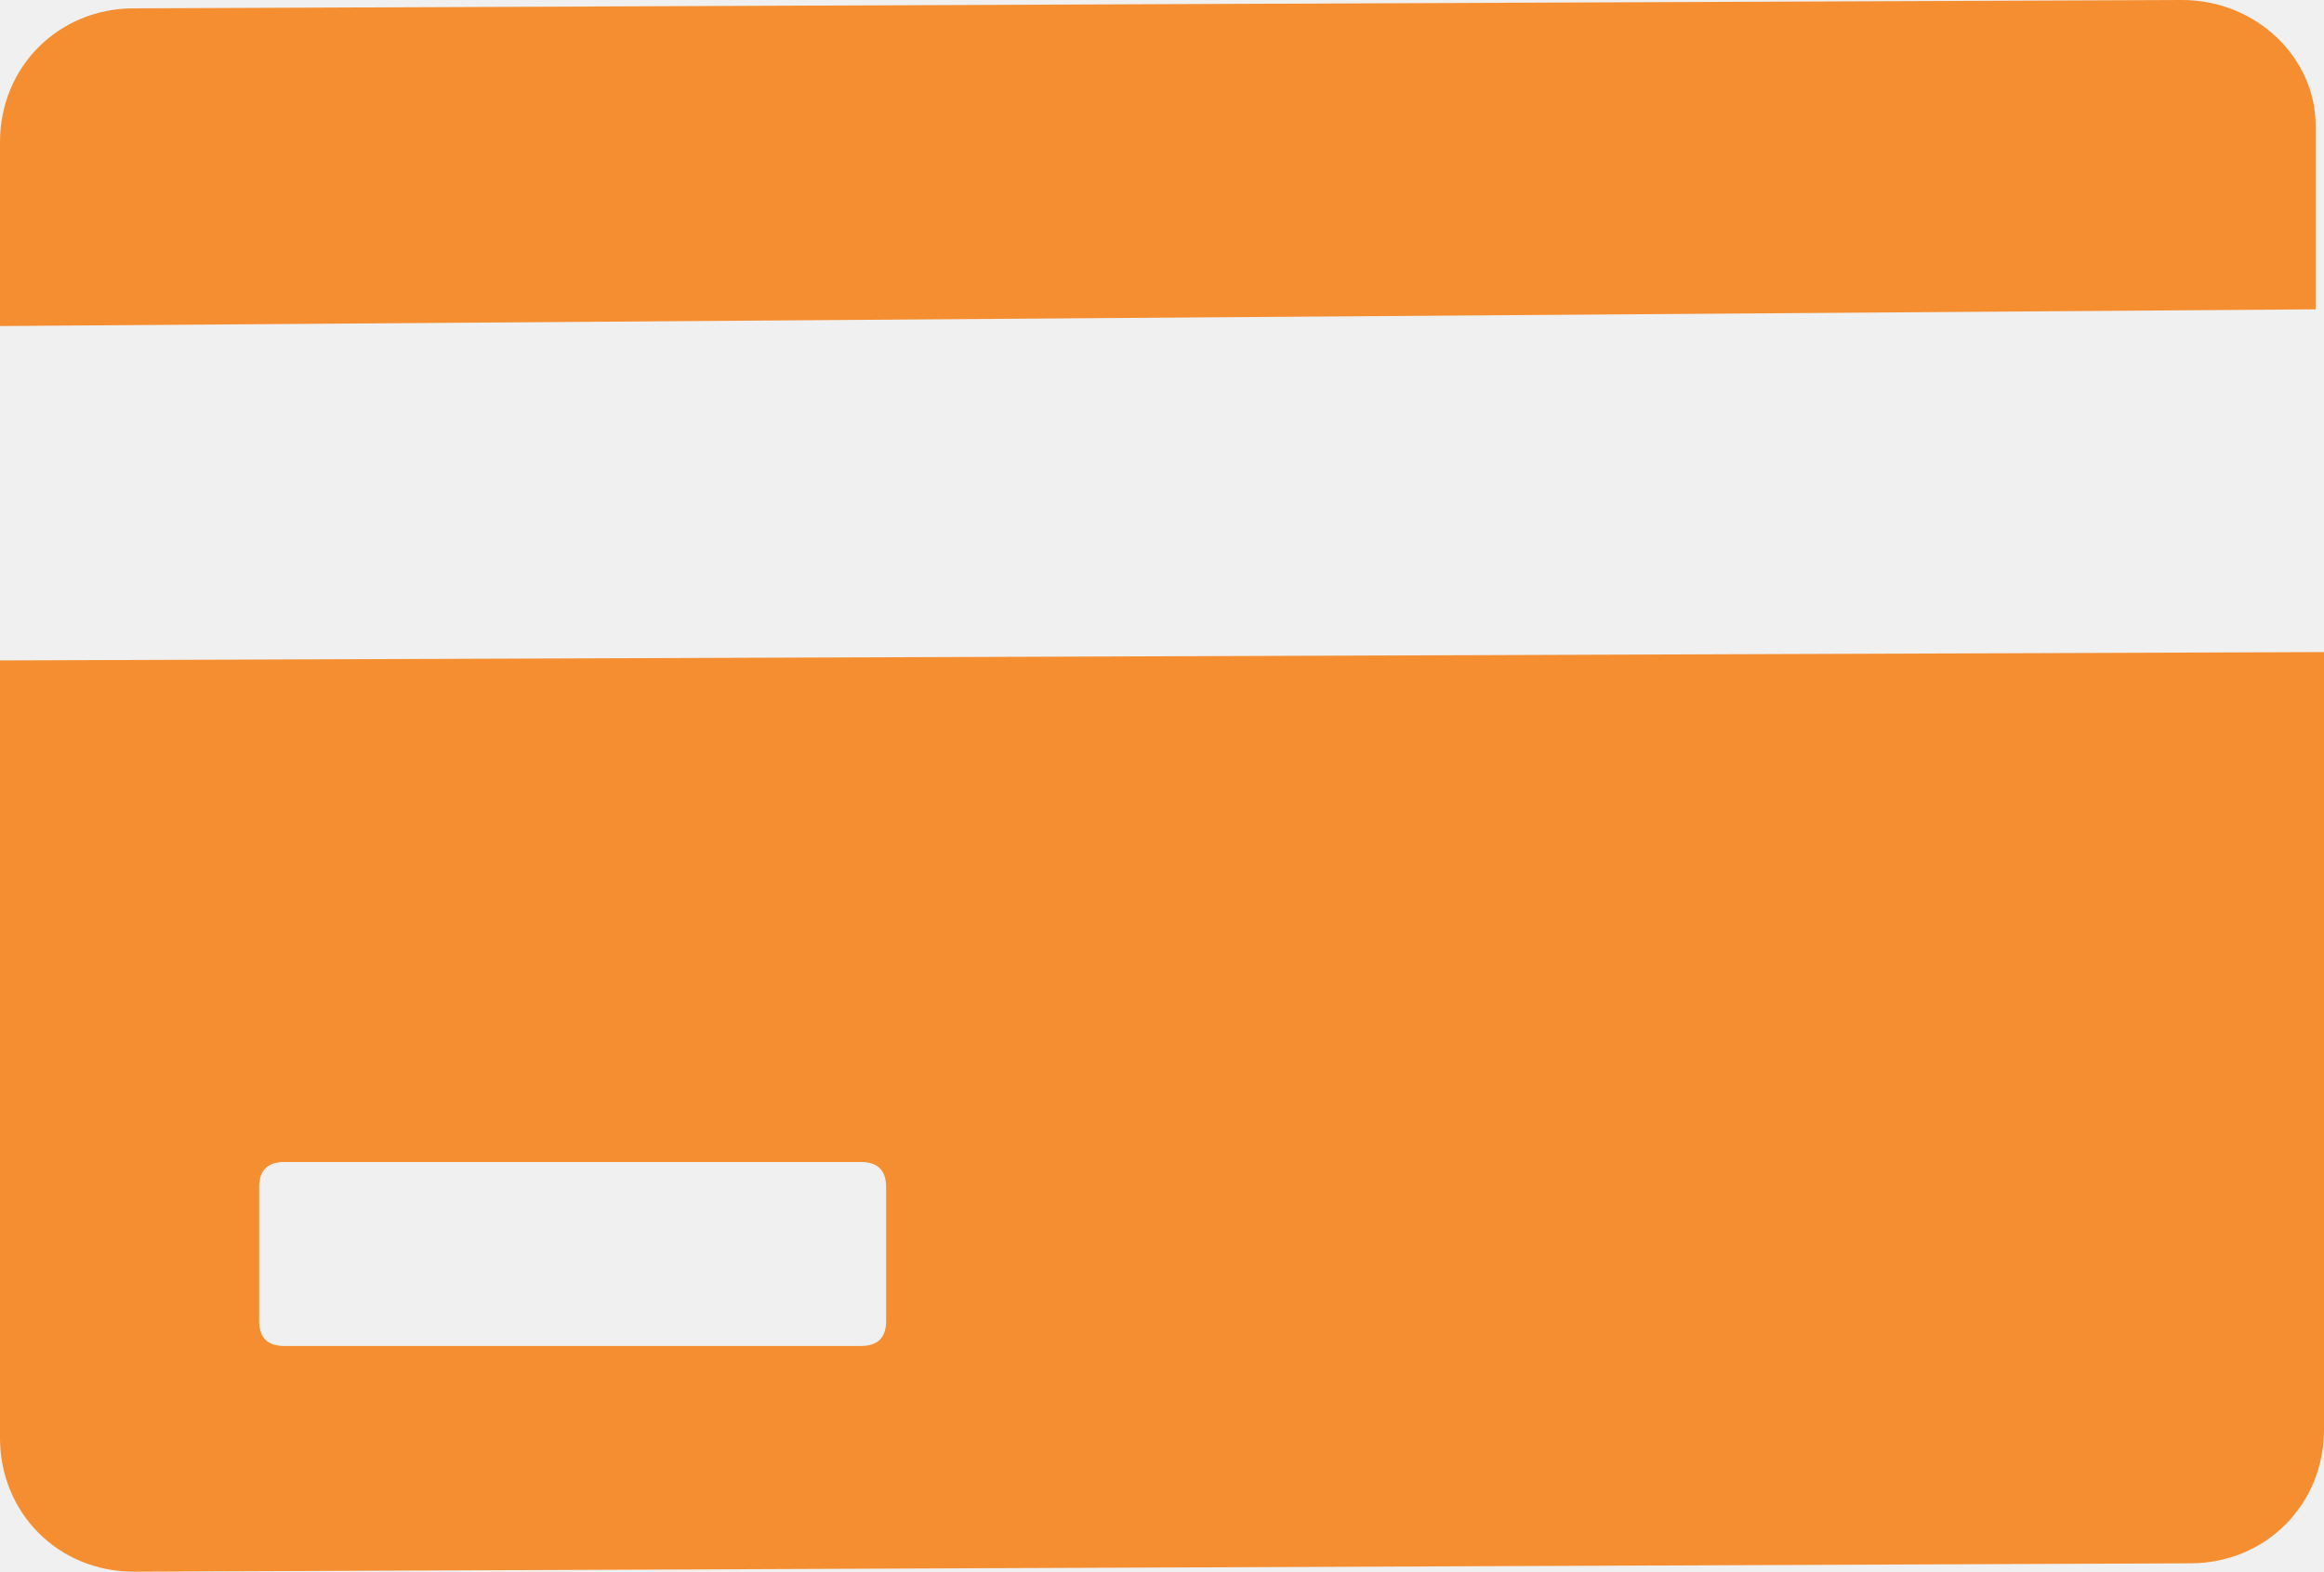
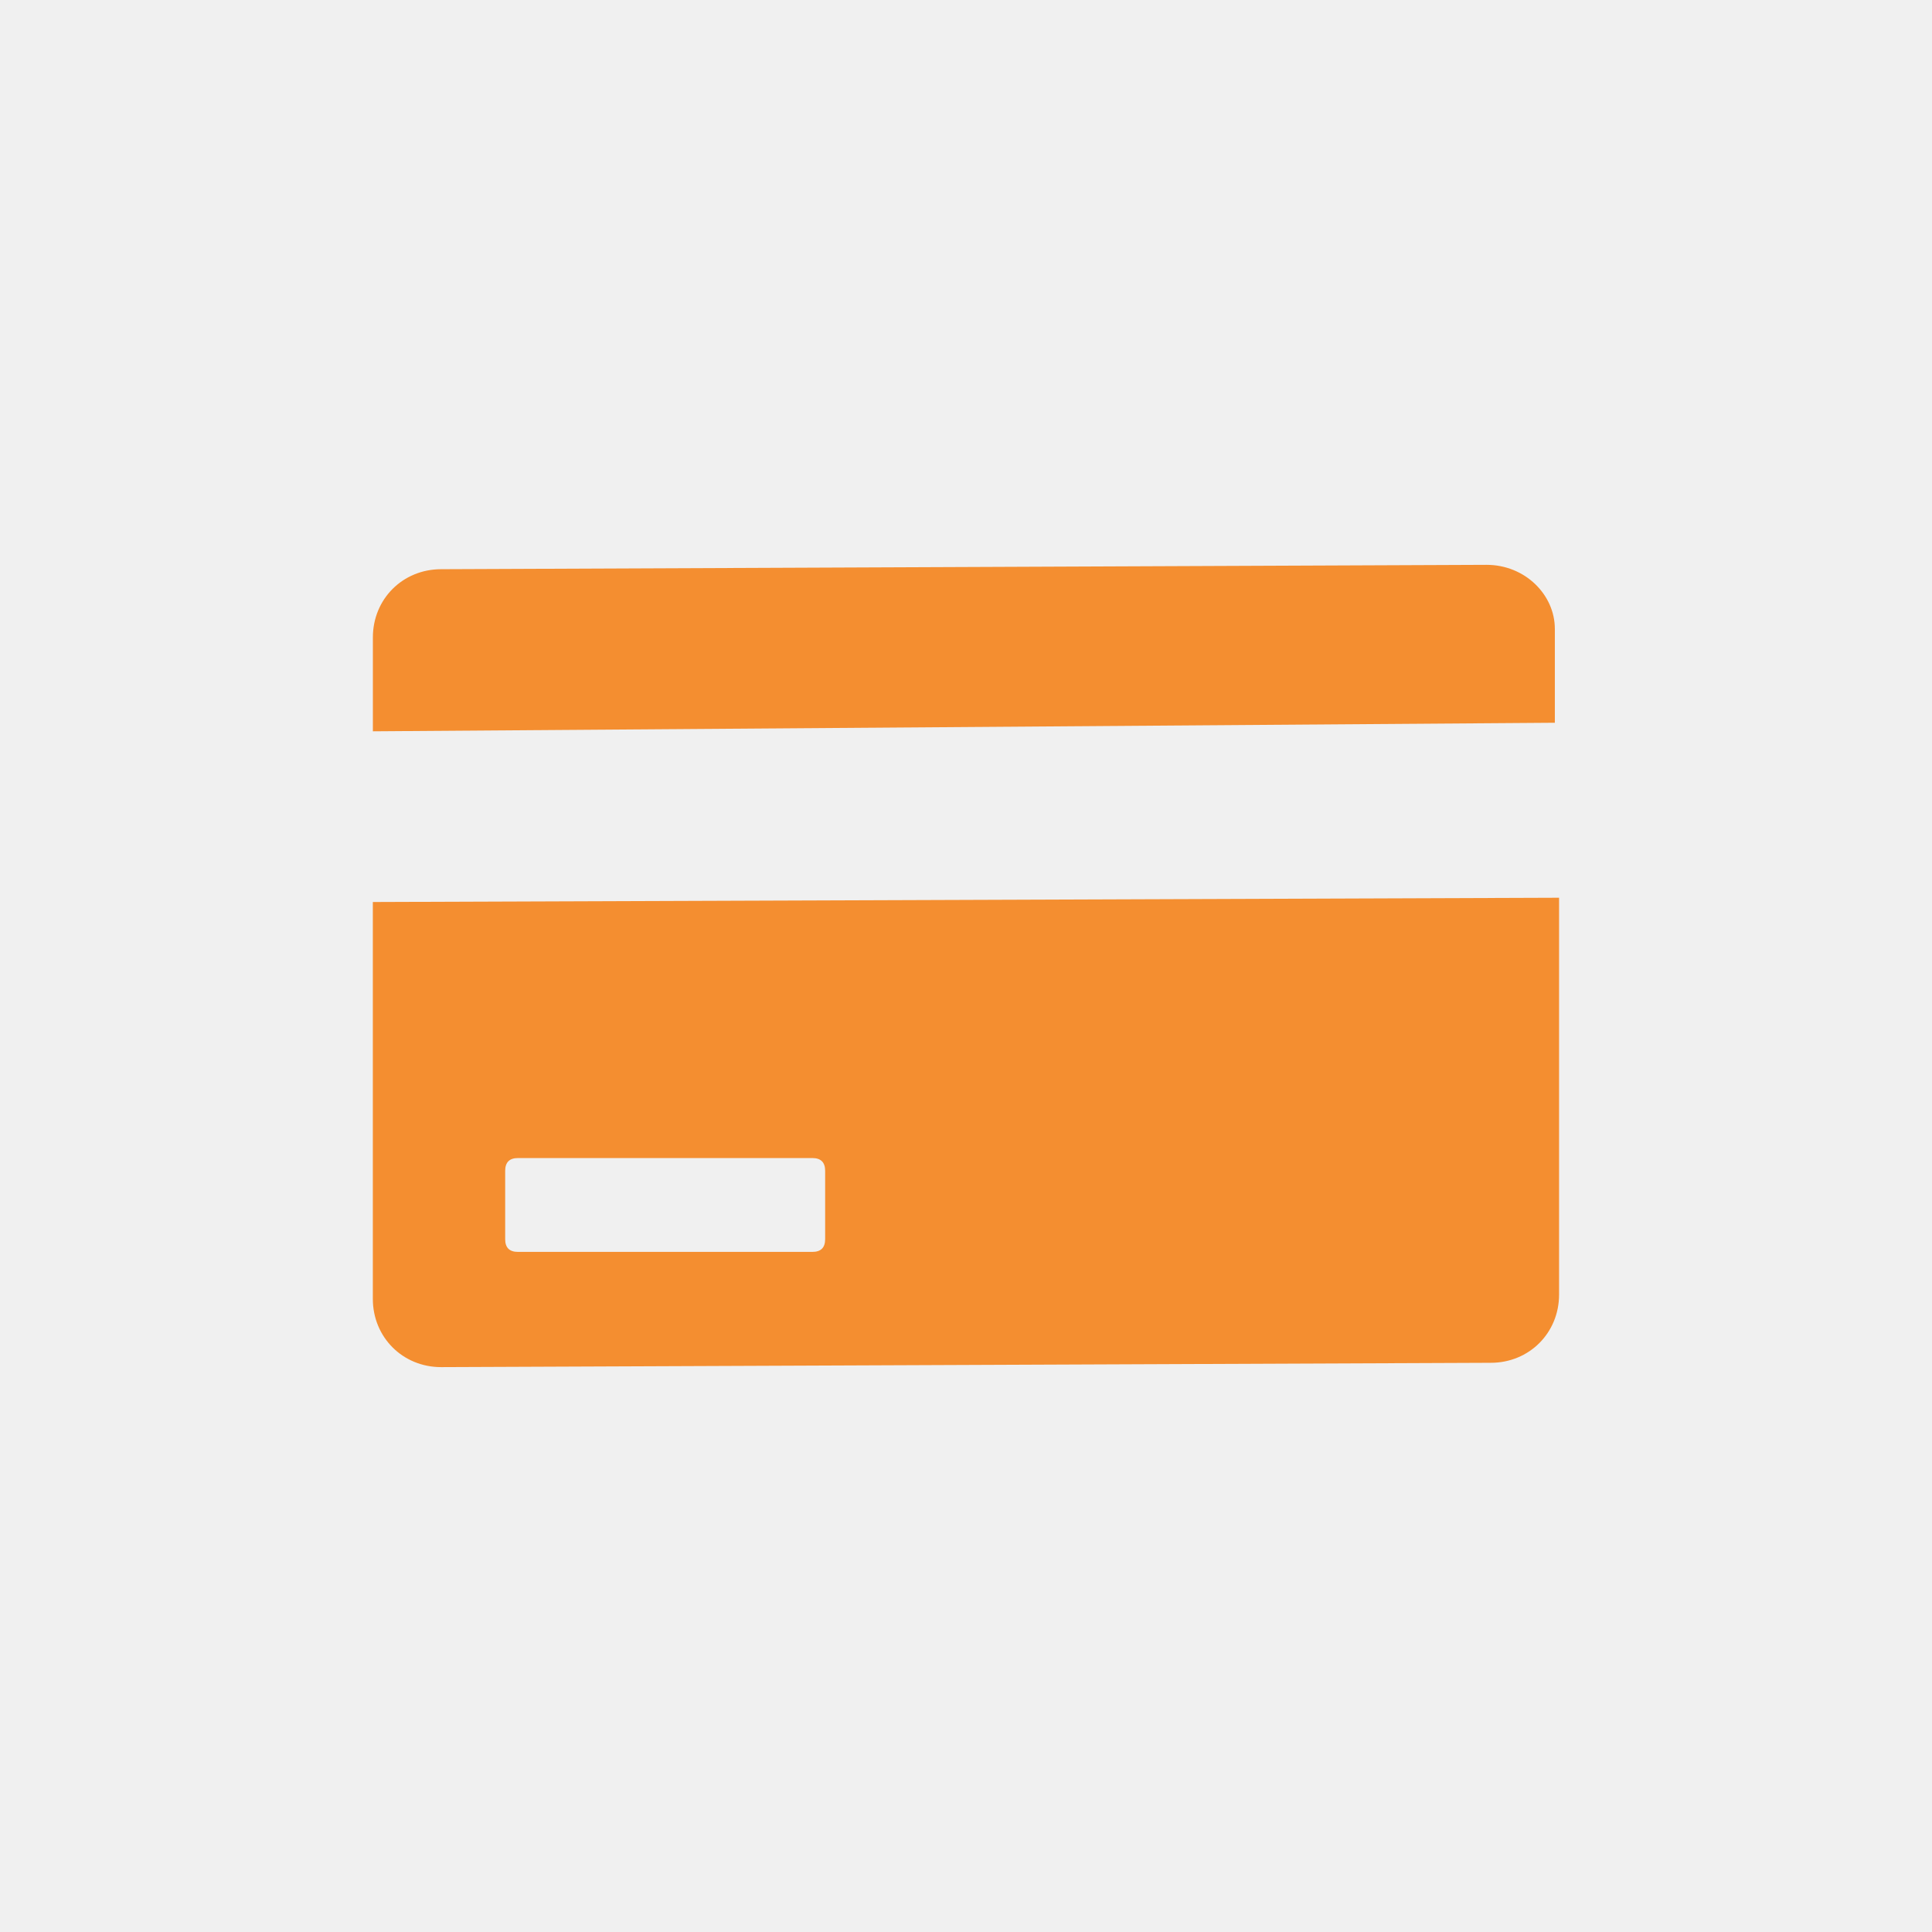
- <svg xmlns="http://www.w3.org/2000/svg" version="1.1" id="Capa_1" x="0px" y="0px" viewBox="0 0 27.8 18.8" style="enable-background:new 0 0 27.8 18.8;" xml:space="preserve">
-   <style type="text/css">
- 	.st0{fill:#FFFFFF;}
- 	.st1{fill:url(#SVGID_1_);}
- 	.st2{fill:url(#SVGID_2_);}
- 	.st3{fill:#F48E30;}
- 	.st4{fill:#5D717D;}
- 	.st5{fill:#57C6D2;}
- 	.st6{fill:#172F58;}
- 	.st7{fill:#183058;}
- 	.st8{fill-rule:evenodd;clip-rule:evenodd;fill:#F48E30;}
- 	.st9{fill:none;stroke:#5D717D;stroke-miterlimit:10;}
- 	.st10{fill:#414142;}
- 	.st11{fill:#F16A24;}
- 	.st12{opacity:0.5;}
- 	.st13{clip-path:url(#SVGID_4_);fill:#FFFFFF;}
- 	.st14{clip-path:url(#SVGID_6_);fill:#FFFFFF;}
- 	.st15{clip-path:url(#SVGID_8_);fill:#FFFFFF;}
- 	.st16{clip-path:url(#SVGID_10_);fill:#FFFFFF;}
- 	.st17{clip-path:url(#SVGID_12_);fill-rule:evenodd;clip-rule:evenodd;fill:#FFFFFF;}
- 	.st18{clip-path:url(#SVGID_14_);}
- 	.st19{opacity:0.9;}
- 	.st20{fill:url(#SVGID_15_);}
- </style>
+ <svg xmlns="http://www.w3.org/2000/svg" version="1.1" id="Layer_1" x="0px" y="0px" width="42px" height="42px" viewBox="0 0 42 42" enable-background="new 0 0 42 42" xml:space="preserve">
  <g>
    <g>
      <g>
-         <path class="st3" d="M27.7,3.7l0-2.2C27.7,0.7,27,0,26.1,0L1.6,0.1C0.7,0.1,0,0.8,0,1.7l0,2.2L27.7,3.7z" />
-         <path class="st3" d="M0,7.9l0,9.3c0,0.9,0.7,1.6,1.6,1.6l24.6-0.1c0.9,0,1.6-0.7,1.6-1.6l0-9.3L0,7.9z M10.6,15.8     c0,0.2-0.1,0.3-0.3,0.3l-6.9,0c-0.2,0-0.3-0.1-0.3-0.3l0-1.6c0-0.2,0.1-0.3,0.3-0.3l6.9,0c0.2,0,0.3,0.1,0.3,0.3L10.6,15.8z" />
+         <path fill="#F48E30" d="M33.801,15.712v-2.041c0-0.742-0.648-1.392-1.484-1.392L9.59,12.374c-0.835,0-1.484,0.648-1.484,1.483     v2.041L33.801,15.712z" />
+         <path fill="#F48E30" d="M8.105,19.609v8.627c0,0.834,0.649,1.484,1.484,1.484l22.82-0.094c0.834,0,1.484-0.648,1.484-1.484     v-8.626L8.105,19.609z M17.938,26.938c0,0.186-0.093,0.277-0.278,0.277h-6.4c-0.186,0-0.278-0.092-0.278-0.277v-1.484     c0-0.186,0.093-0.279,0.278-0.279h6.4c0.186,0,0.278,0.094,0.278,0.279V26.938z" />
      </g>
    </g>
  </g>
</svg>
